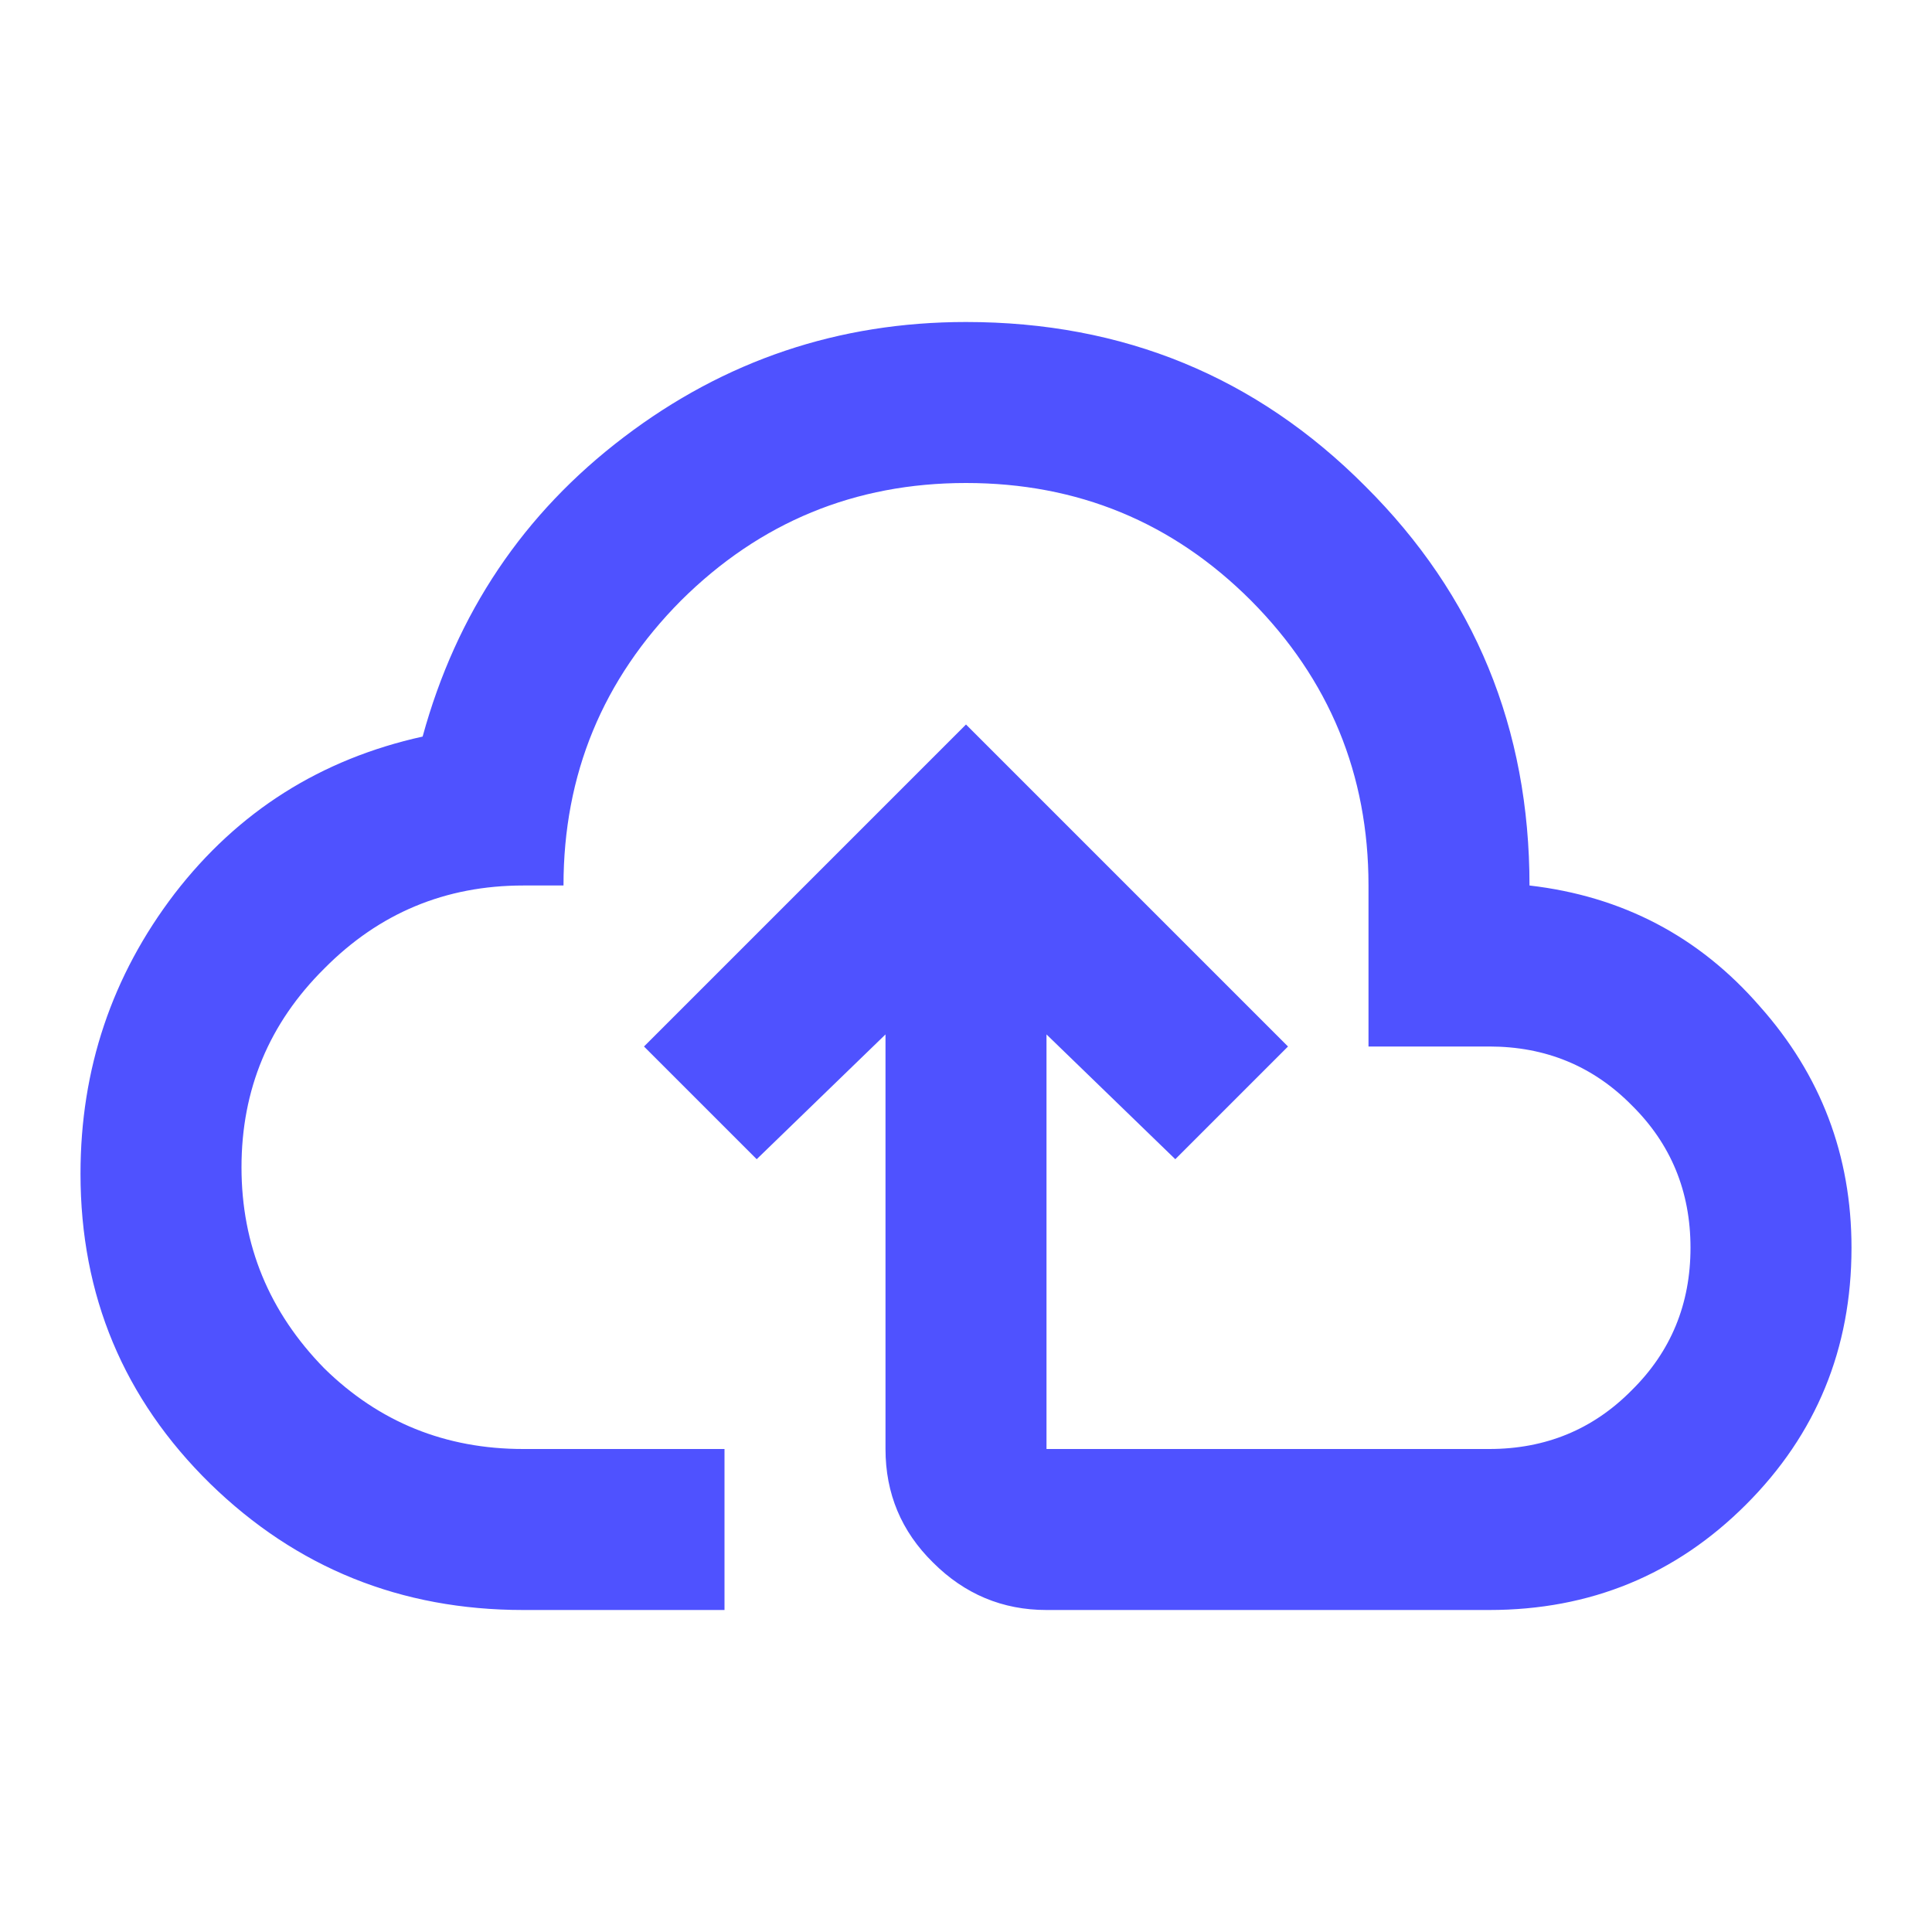
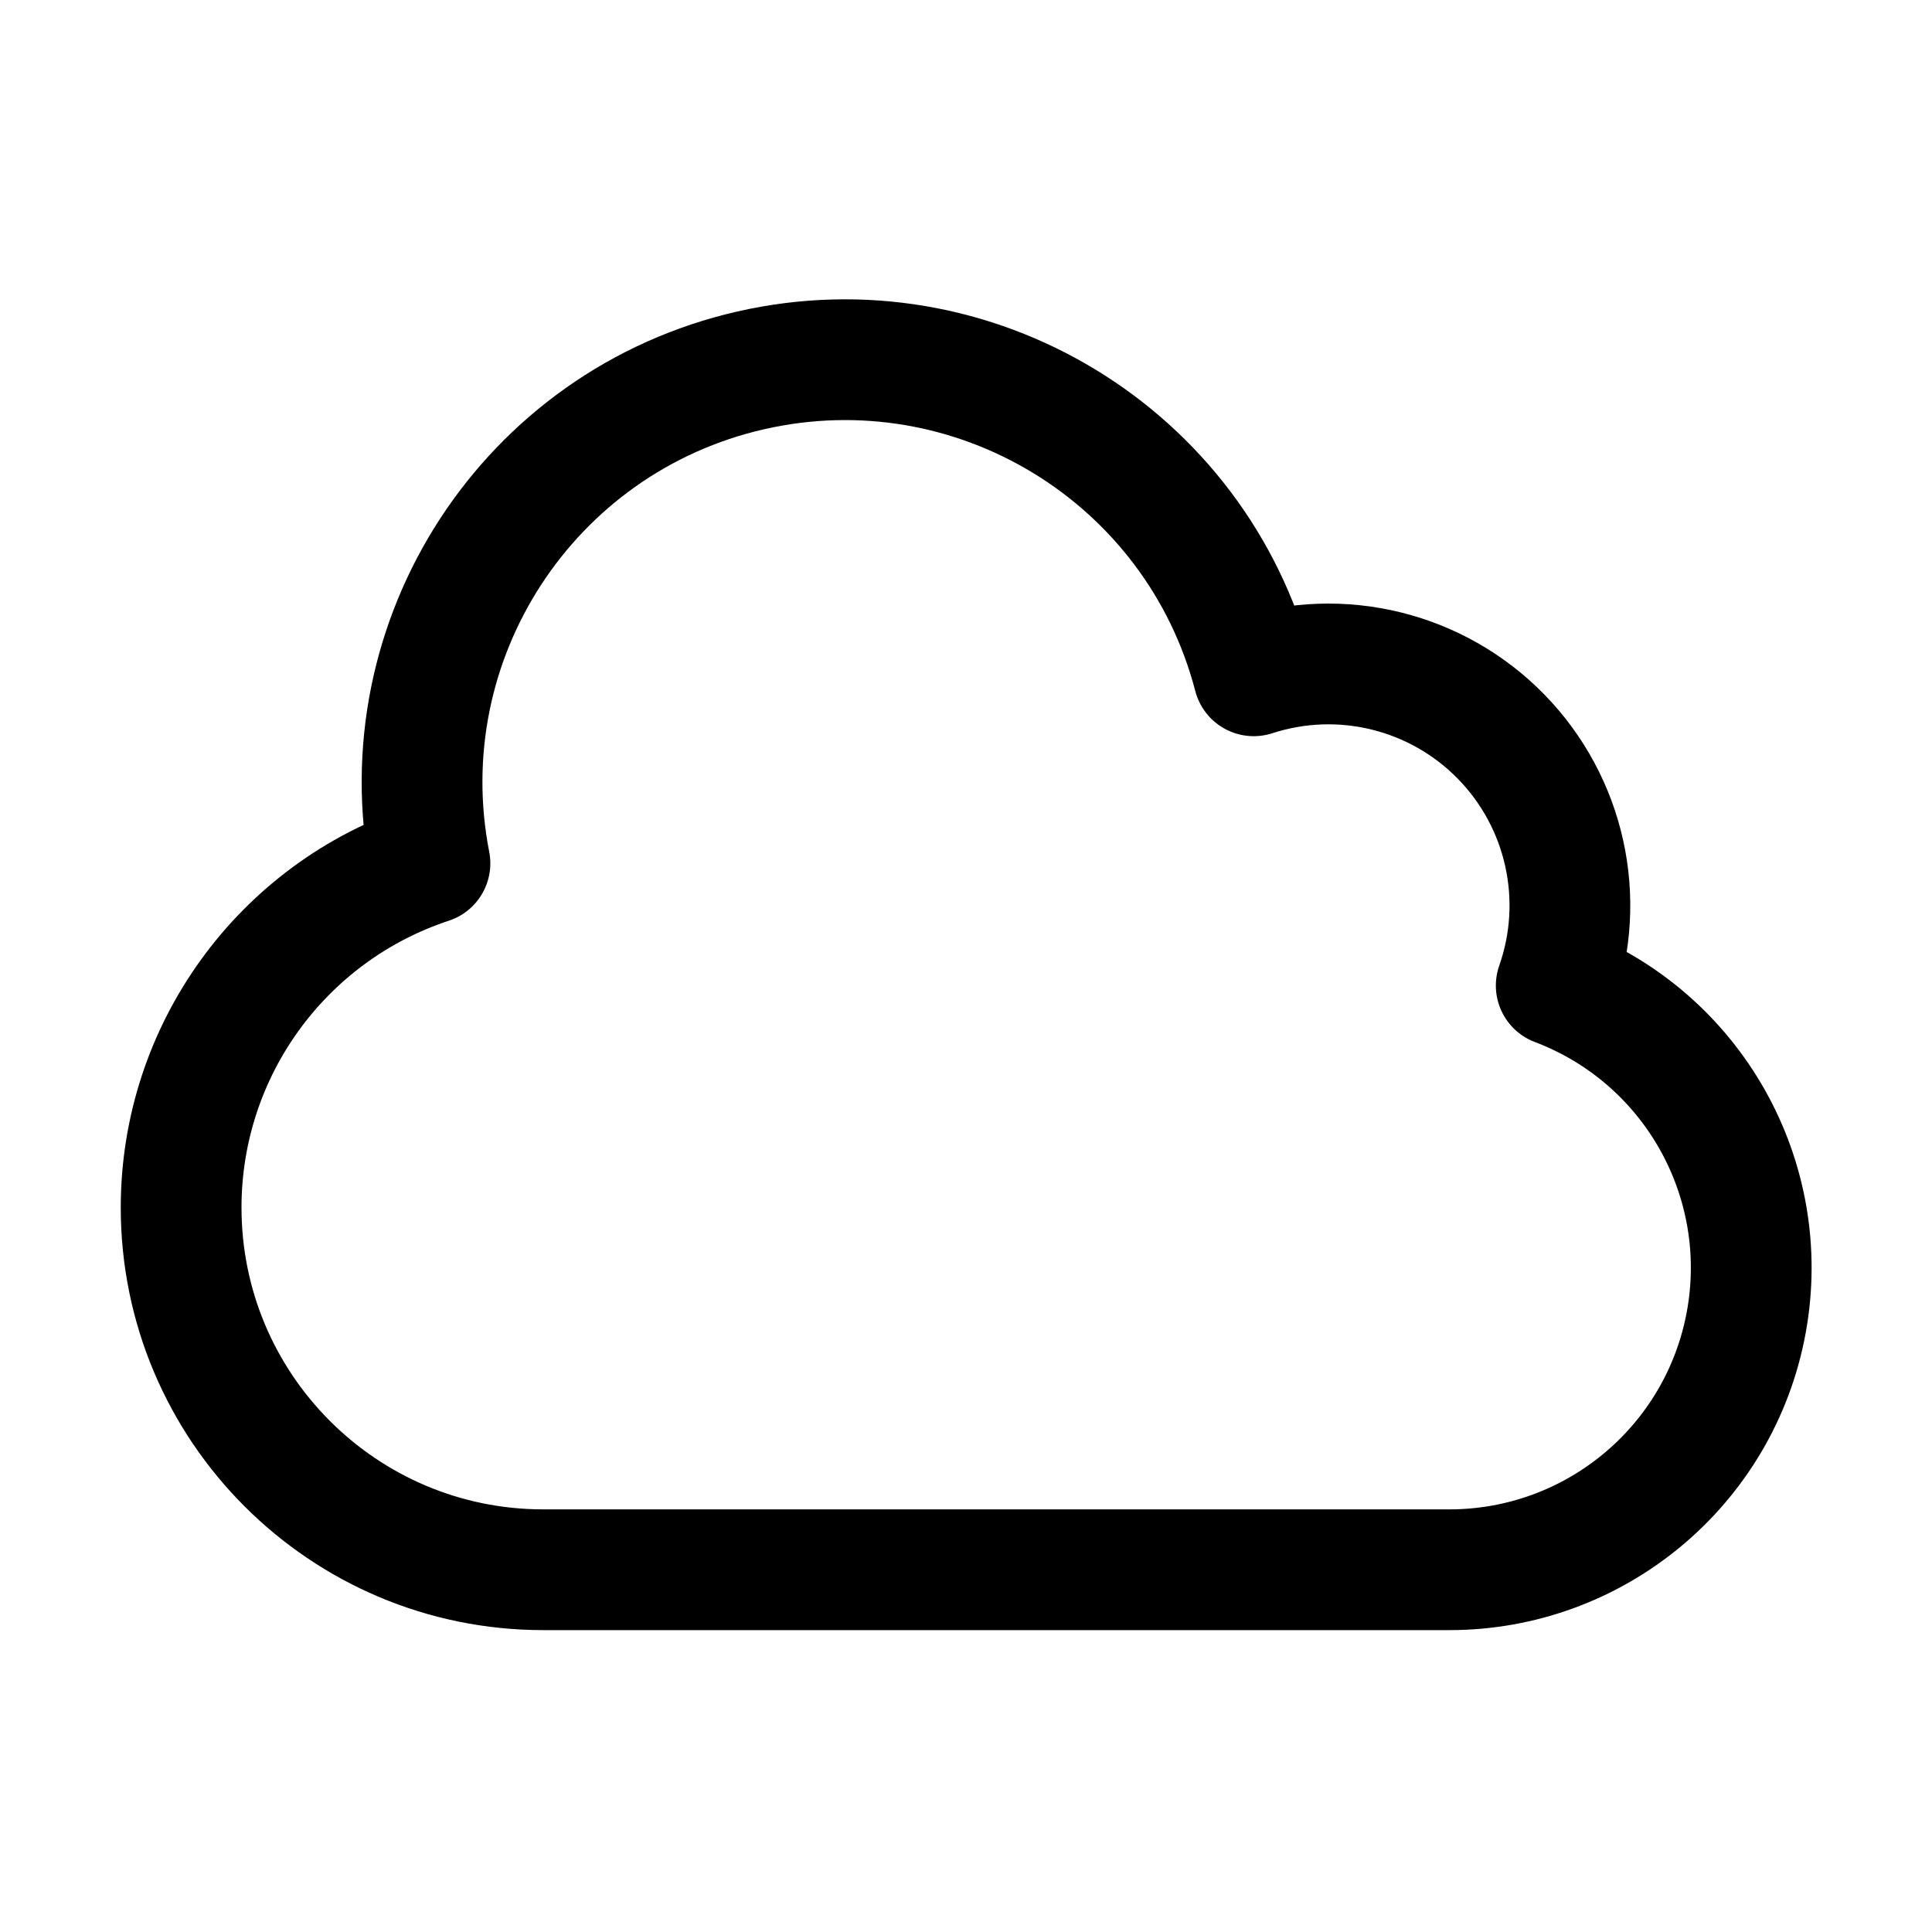
- <svg xmlns="http://www.w3.org/2000/svg" width="1em" height="1em" viewBox="0 0 24 24">
-   <path fill="#4f52ff" d="M6.5 20q-2.28 0-3.89-1.57Q1 16.85 1 14.58q0-1.95 1.17-3.48q1.18-1.53 3.08-1.95q.63-2.3 2.5-3.72Q9.63 4 12 4q2.93 0 4.96 2.04Q19 8.07 19 11q1.73.2 2.86 1.5q1.14 1.28 1.14 3q0 1.88-1.31 3.19T18.5 20H13q-.82 0-1.41-.59Q11 18.83 11 18v-5.15L9.4 14.4L8 13l4-4l4 4l-1.4 1.4l-1.6-1.55V18h5.5q1.05 0 1.77-.73q.73-.72.73-1.77t-.73-1.77Q19.55 13 18.5 13H17v-2q0-2.07-1.46-3.54Q14.08 6 12 6Q9.93 6 8.46 7.46Q7 8.93 7 11h-.5q-1.45 0-2.47 1.03Q3 13.05 3 14.5T4.03 17q1.02 1 2.47 1H9v2m3-7" />
+ <svg xmlns="http://www.w3.org/2000/svg" fill="none" viewBox="0 0 24 24" stroke-width="1.5" stroke="currentColor" aria-hidden="true">
+   <path stroke-linecap="round" stroke-linejoin="round" d="M2.25 15a4.5 4.5 0 004.5 4.5H18a3.75 3.75 0 001.332-7.257 3 3 0 00-3.758-3.848 5.25 5.25 0 00-10.233 2.33A4.502 4.502 0 002.25 15z" />
</svg>
